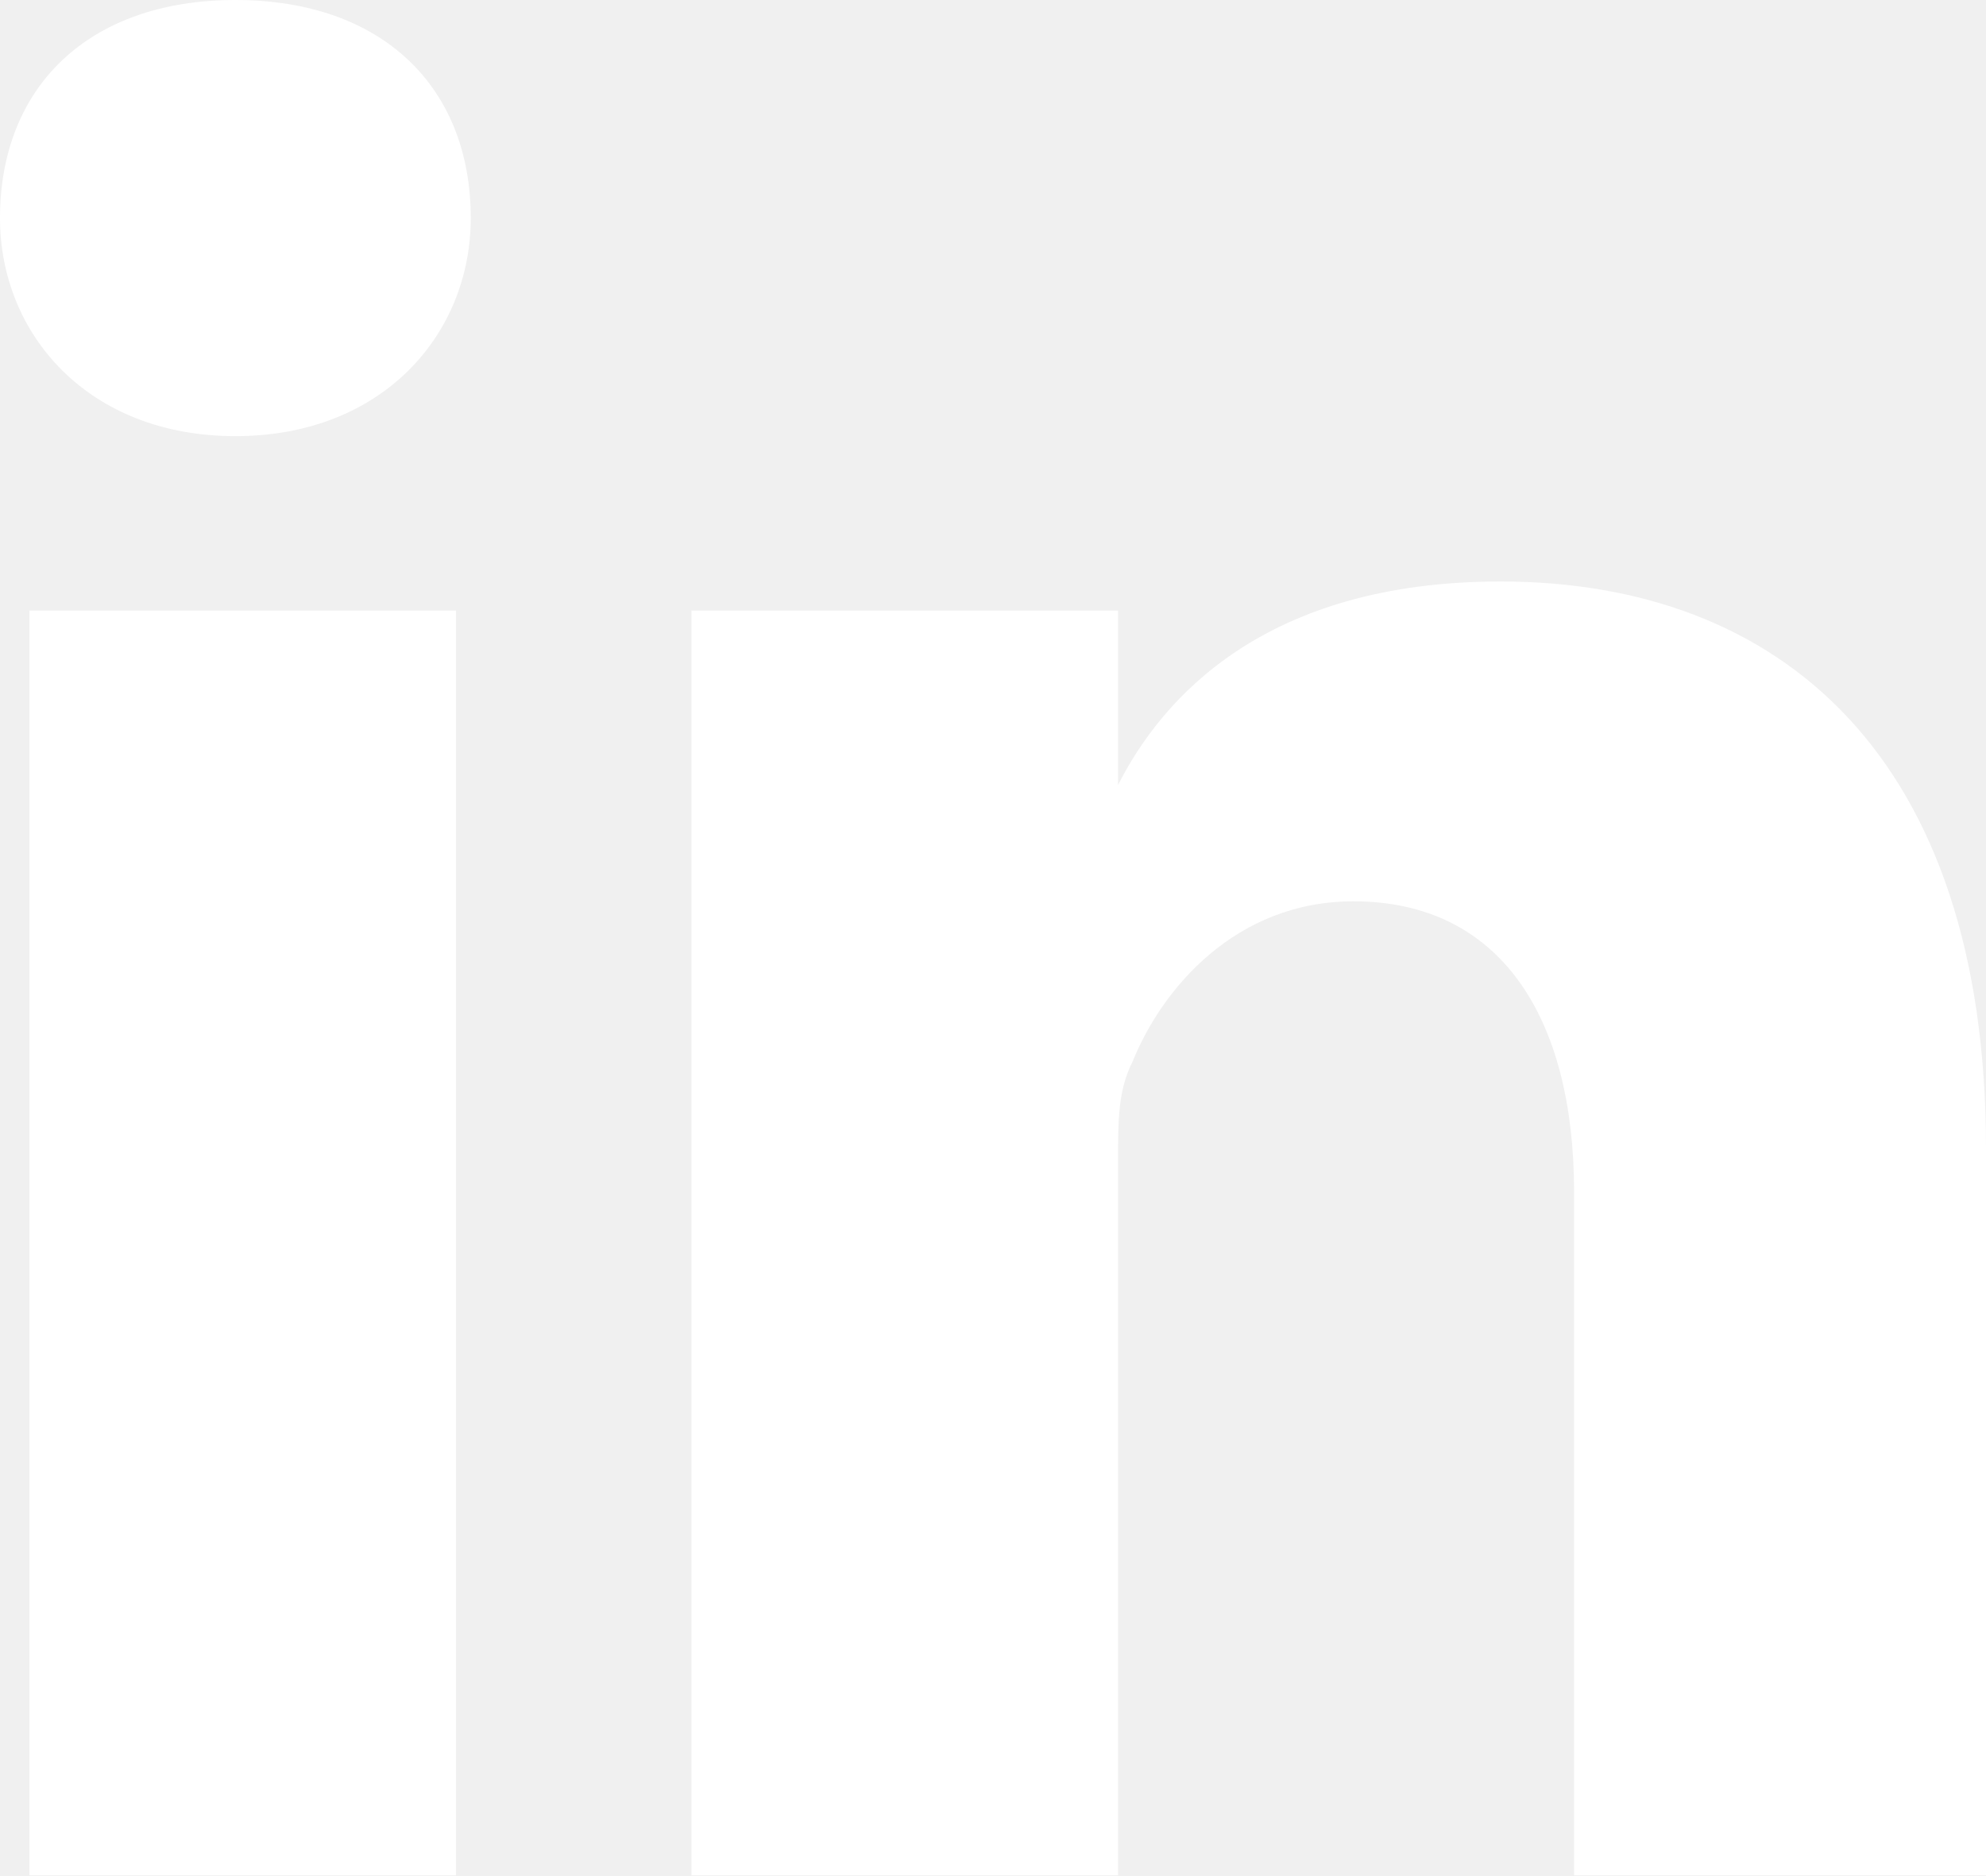
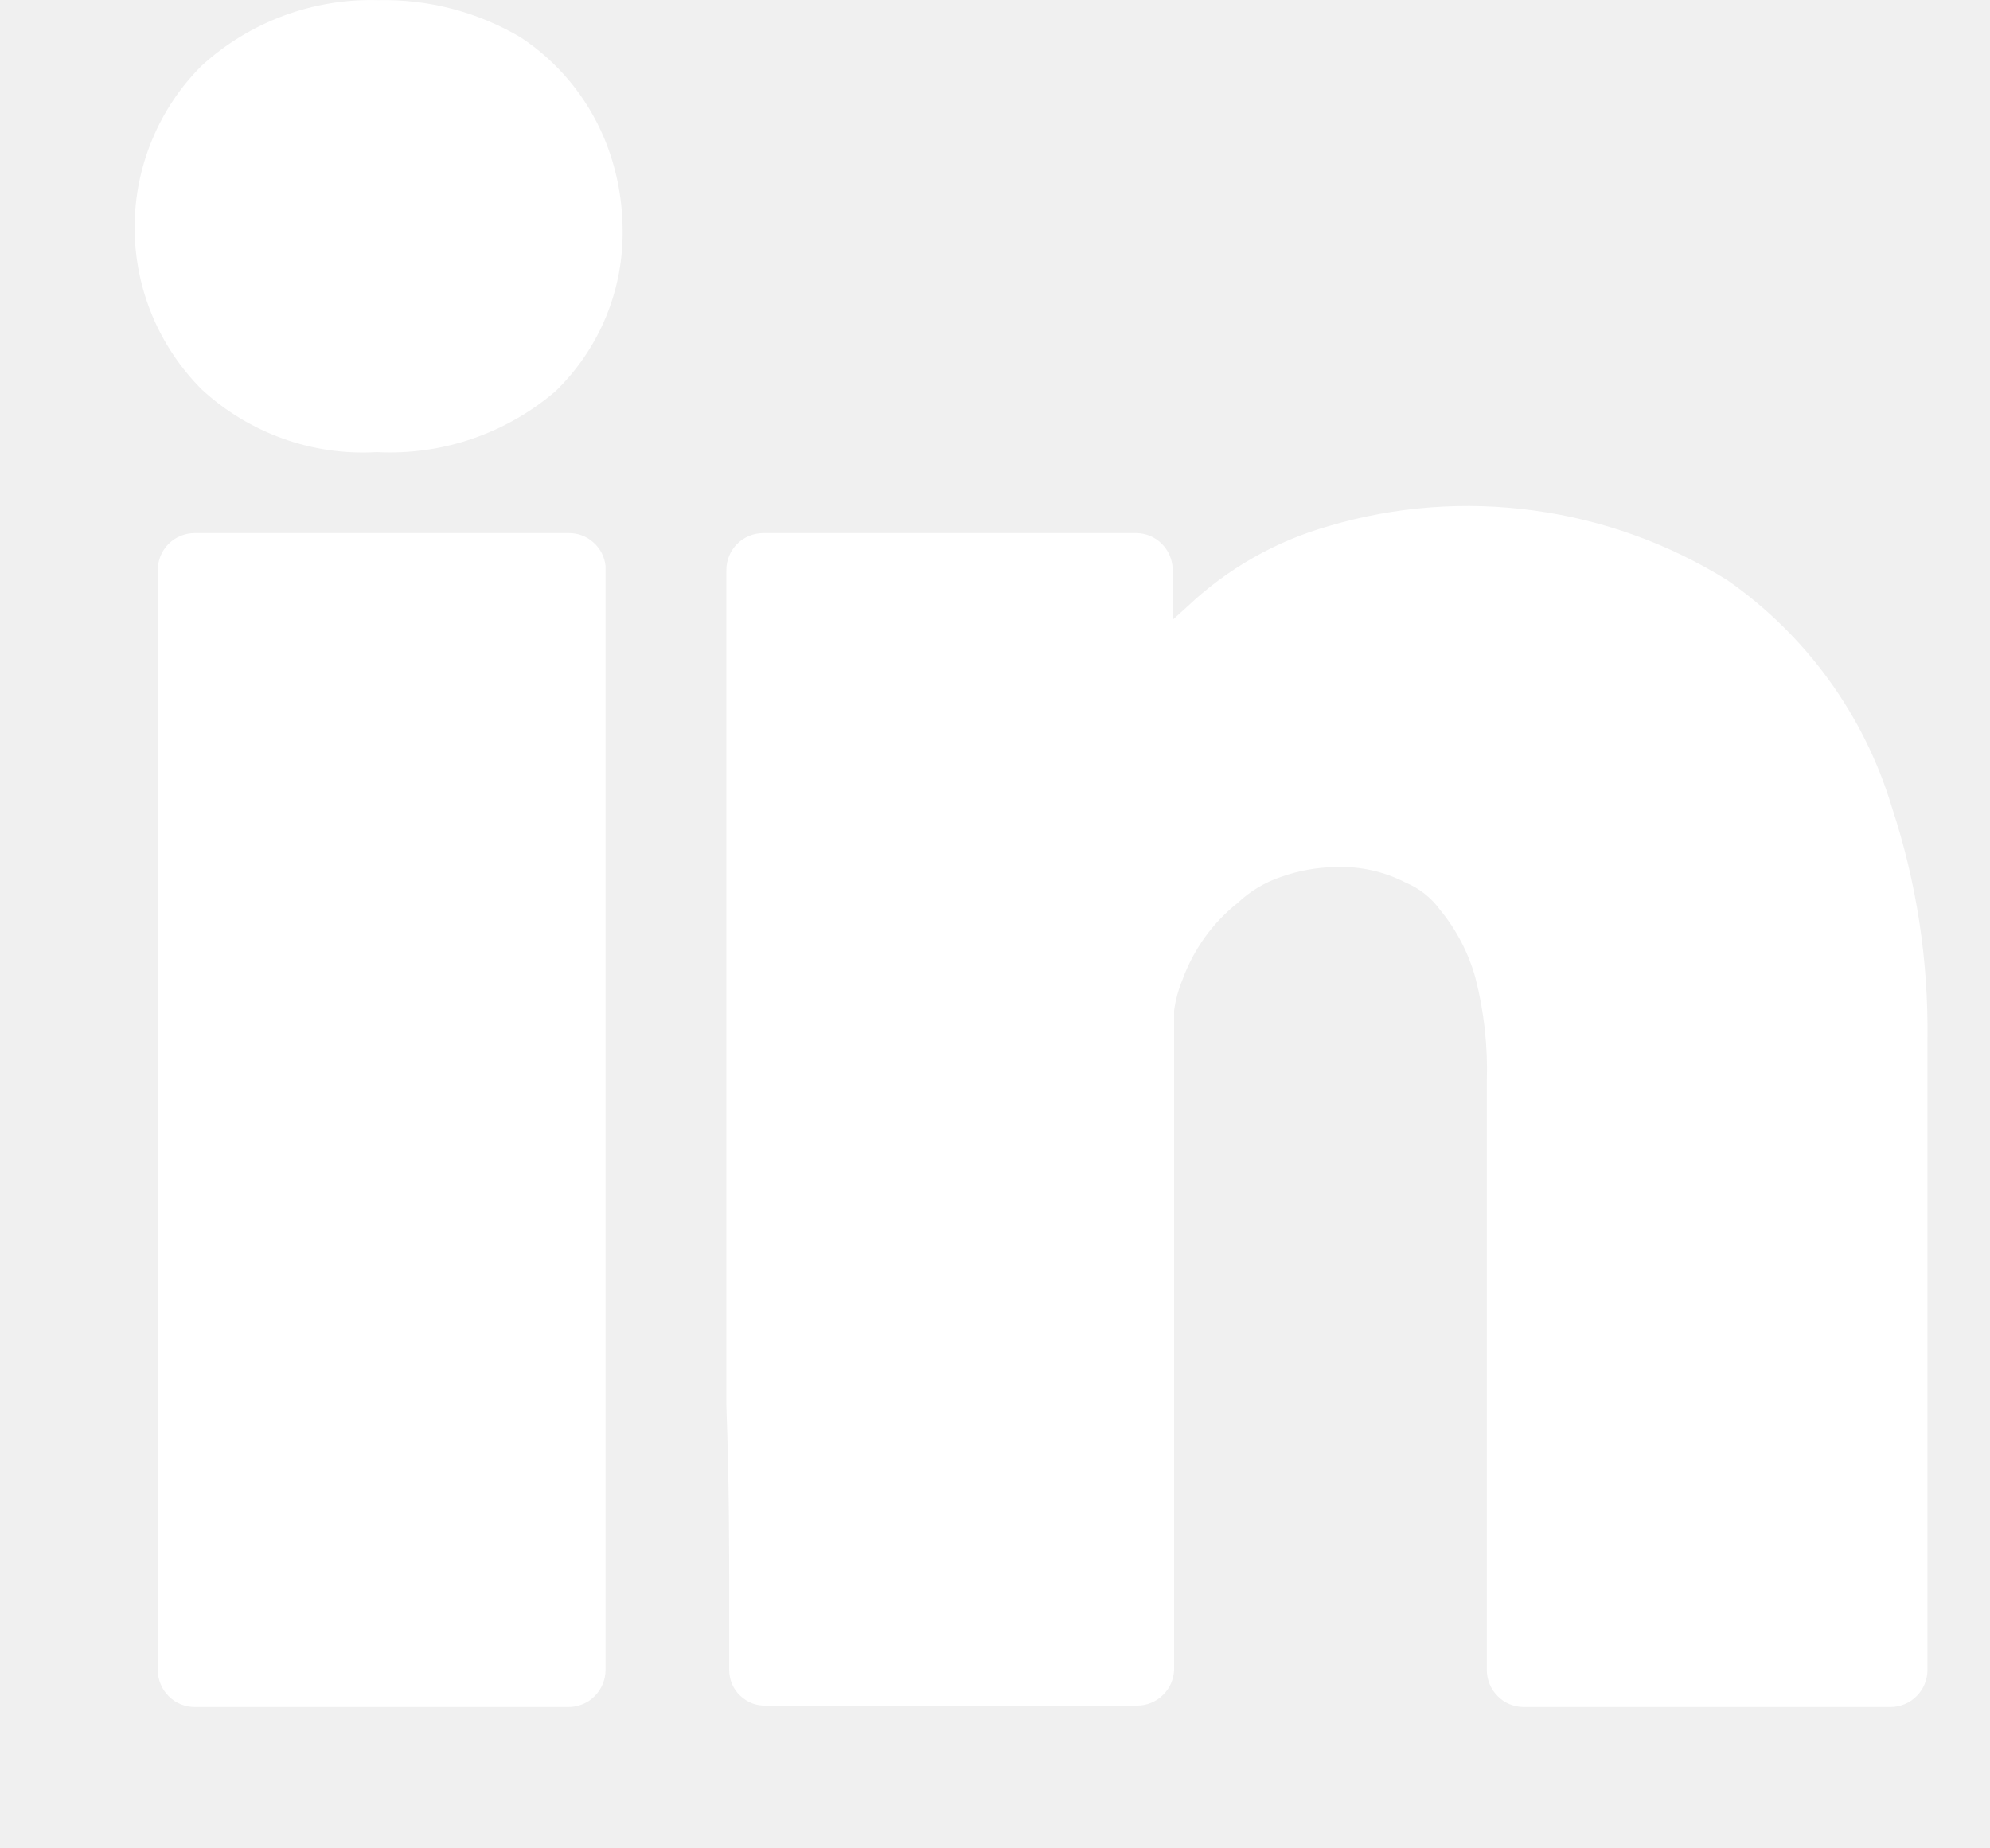
- <svg xmlns="http://www.w3.org/2000/svg" width="54" height="51" viewBox="0 0 54 51" fill="none">
-   <path d="M54 51V31.233C54 20.558 48.4 15.814 40.8 15.814C34.4 15.814 31.6 18.977 30.4 21.349V16.605H18.8C18.8 19.767 18.8 51 18.8 51H30.4V31.628C30.4 30.442 30.4 29.651 30.8 28.86C31.6 26.884 33.6 24.512 36.8 24.512C40.8 24.512 42.8 27.674 42.8 32.419V51H54ZM6.4 11.861C10.4 11.861 12.8 9.093 12.8 5.93C12.8 2.372 10.4 0 6.4 0C2.4 0 0 2.372 0 5.93C0 9.093 2.4 11.861 6.4 11.861ZM12.4 16.605H0.8V51H12.4V16.605Z" fill="white" />
+ <svg xmlns="http://www.w3.org/2000/svg" width="14" height="13" viewBox="0 0 14 13" fill="none">
+   <path d="M4 3.751H1.37C1.301 3.751 1.235 3.778 1.186 3.827C1.137 3.876 1.11 3.942 1.11 4.011V11.751C1.11 11.785 1.117 11.819 1.13 11.85C1.143 11.882 1.162 11.91 1.186 11.934C1.21 11.959 1.239 11.978 1.27 11.991C1.302 12.004 1.336 12.011 1.37 12.011H4C4.034 12.011 4.068 12.004 4.099 11.991C4.131 11.978 4.16 11.959 4.184 11.934C4.208 11.91 4.227 11.882 4.24 11.85C4.253 11.819 4.26 11.785 4.26 11.751V3.981C4.253 3.917 4.222 3.858 4.174 3.816C4.126 3.773 4.064 3.75 4 3.751Z" fill="white" />
+   <path d="M2.65 3.181C3.11 3.205 3.561 3.051 3.91 2.751C4.063 2.602 4.184 2.423 4.265 2.225C4.346 2.027 4.385 1.814 4.38 1.601C4.377 1.384 4.333 1.17 4.25 0.971C4.128 0.681 3.923 0.433 3.66 0.261C3.357 0.083 3.011 -0.007 2.66 0.001C2.203 -0.012 1.758 0.153 1.42 0.461C1.27 0.61 1.151 0.788 1.07 0.984C0.989 1.179 0.947 1.389 0.947 1.601C0.947 1.812 0.989 2.022 1.07 2.218C1.151 2.413 1.27 2.591 1.42 2.741C1.585 2.893 1.779 3.01 1.99 3.086C2.201 3.162 2.426 3.194 2.65 3.181Z" fill="white" />
+   <path d="M5.13 11.241V11.751C5.13 11.784 5.137 11.818 5.15 11.849C5.163 11.88 5.182 11.908 5.207 11.931C5.231 11.954 5.26 11.973 5.291 11.985C5.323 11.997 5.356 12.002 5.39 12.001H8C8.067 12.001 8.132 11.975 8.18 11.928C8.229 11.882 8.257 11.818 8.26 11.751V7.421C8.26 7.321 8.26 7.221 8.26 7.111C8.27 7.035 8.291 6.961 8.32 6.891C8.398 6.678 8.533 6.491 8.71 6.351C8.796 6.27 8.898 6.209 9.01 6.171C9.135 6.126 9.267 6.103 9.4 6.101C9.57 6.095 9.739 6.133 9.89 6.211C9.986 6.251 10.069 6.317 10.13 6.401C10.246 6.541 10.331 6.705 10.38 6.881C10.441 7.119 10.468 7.365 10.46 7.611V11.751C10.46 11.785 10.467 11.819 10.48 11.85C10.493 11.882 10.512 11.91 10.536 11.934C10.56 11.959 10.589 11.978 10.62 11.991C10.652 12.004 10.686 12.011 10.72 12.011H13.3C13.334 12.011 13.368 12.004 13.399 11.991C13.431 11.978 13.46 11.959 13.484 11.934C13.508 11.91 13.527 11.882 13.54 11.85C13.553 11.819 13.56 11.785 13.56 11.751V7.311C13.567 6.757 13.483 6.206 13.31 5.681C13.115 5.032 12.706 4.468 12.15 4.081C11.736 3.824 11.273 3.657 10.79 3.592C10.308 3.526 9.817 3.563 9.35 3.701C8.975 3.807 8.632 4.003 8.35 4.271L8.25 4.361V4.001C8.247 3.935 8.22 3.873 8.174 3.827C8.128 3.78 8.065 3.753 8 3.751H5.37C5.301 3.751 5.235 3.778 5.186 3.827C5.137 3.876 5.11 3.942 5.11 4.011C5.11 4.011 5.11 4.171 5.11 4.311C5.11 4.731 5.11 5.481 5.11 6.311C5.11 7.461 5.11 8.821 5.11 9.891C5.13 10.441 5.13 10.901 5.13 11.241Z" fill="white" />
</svg>
